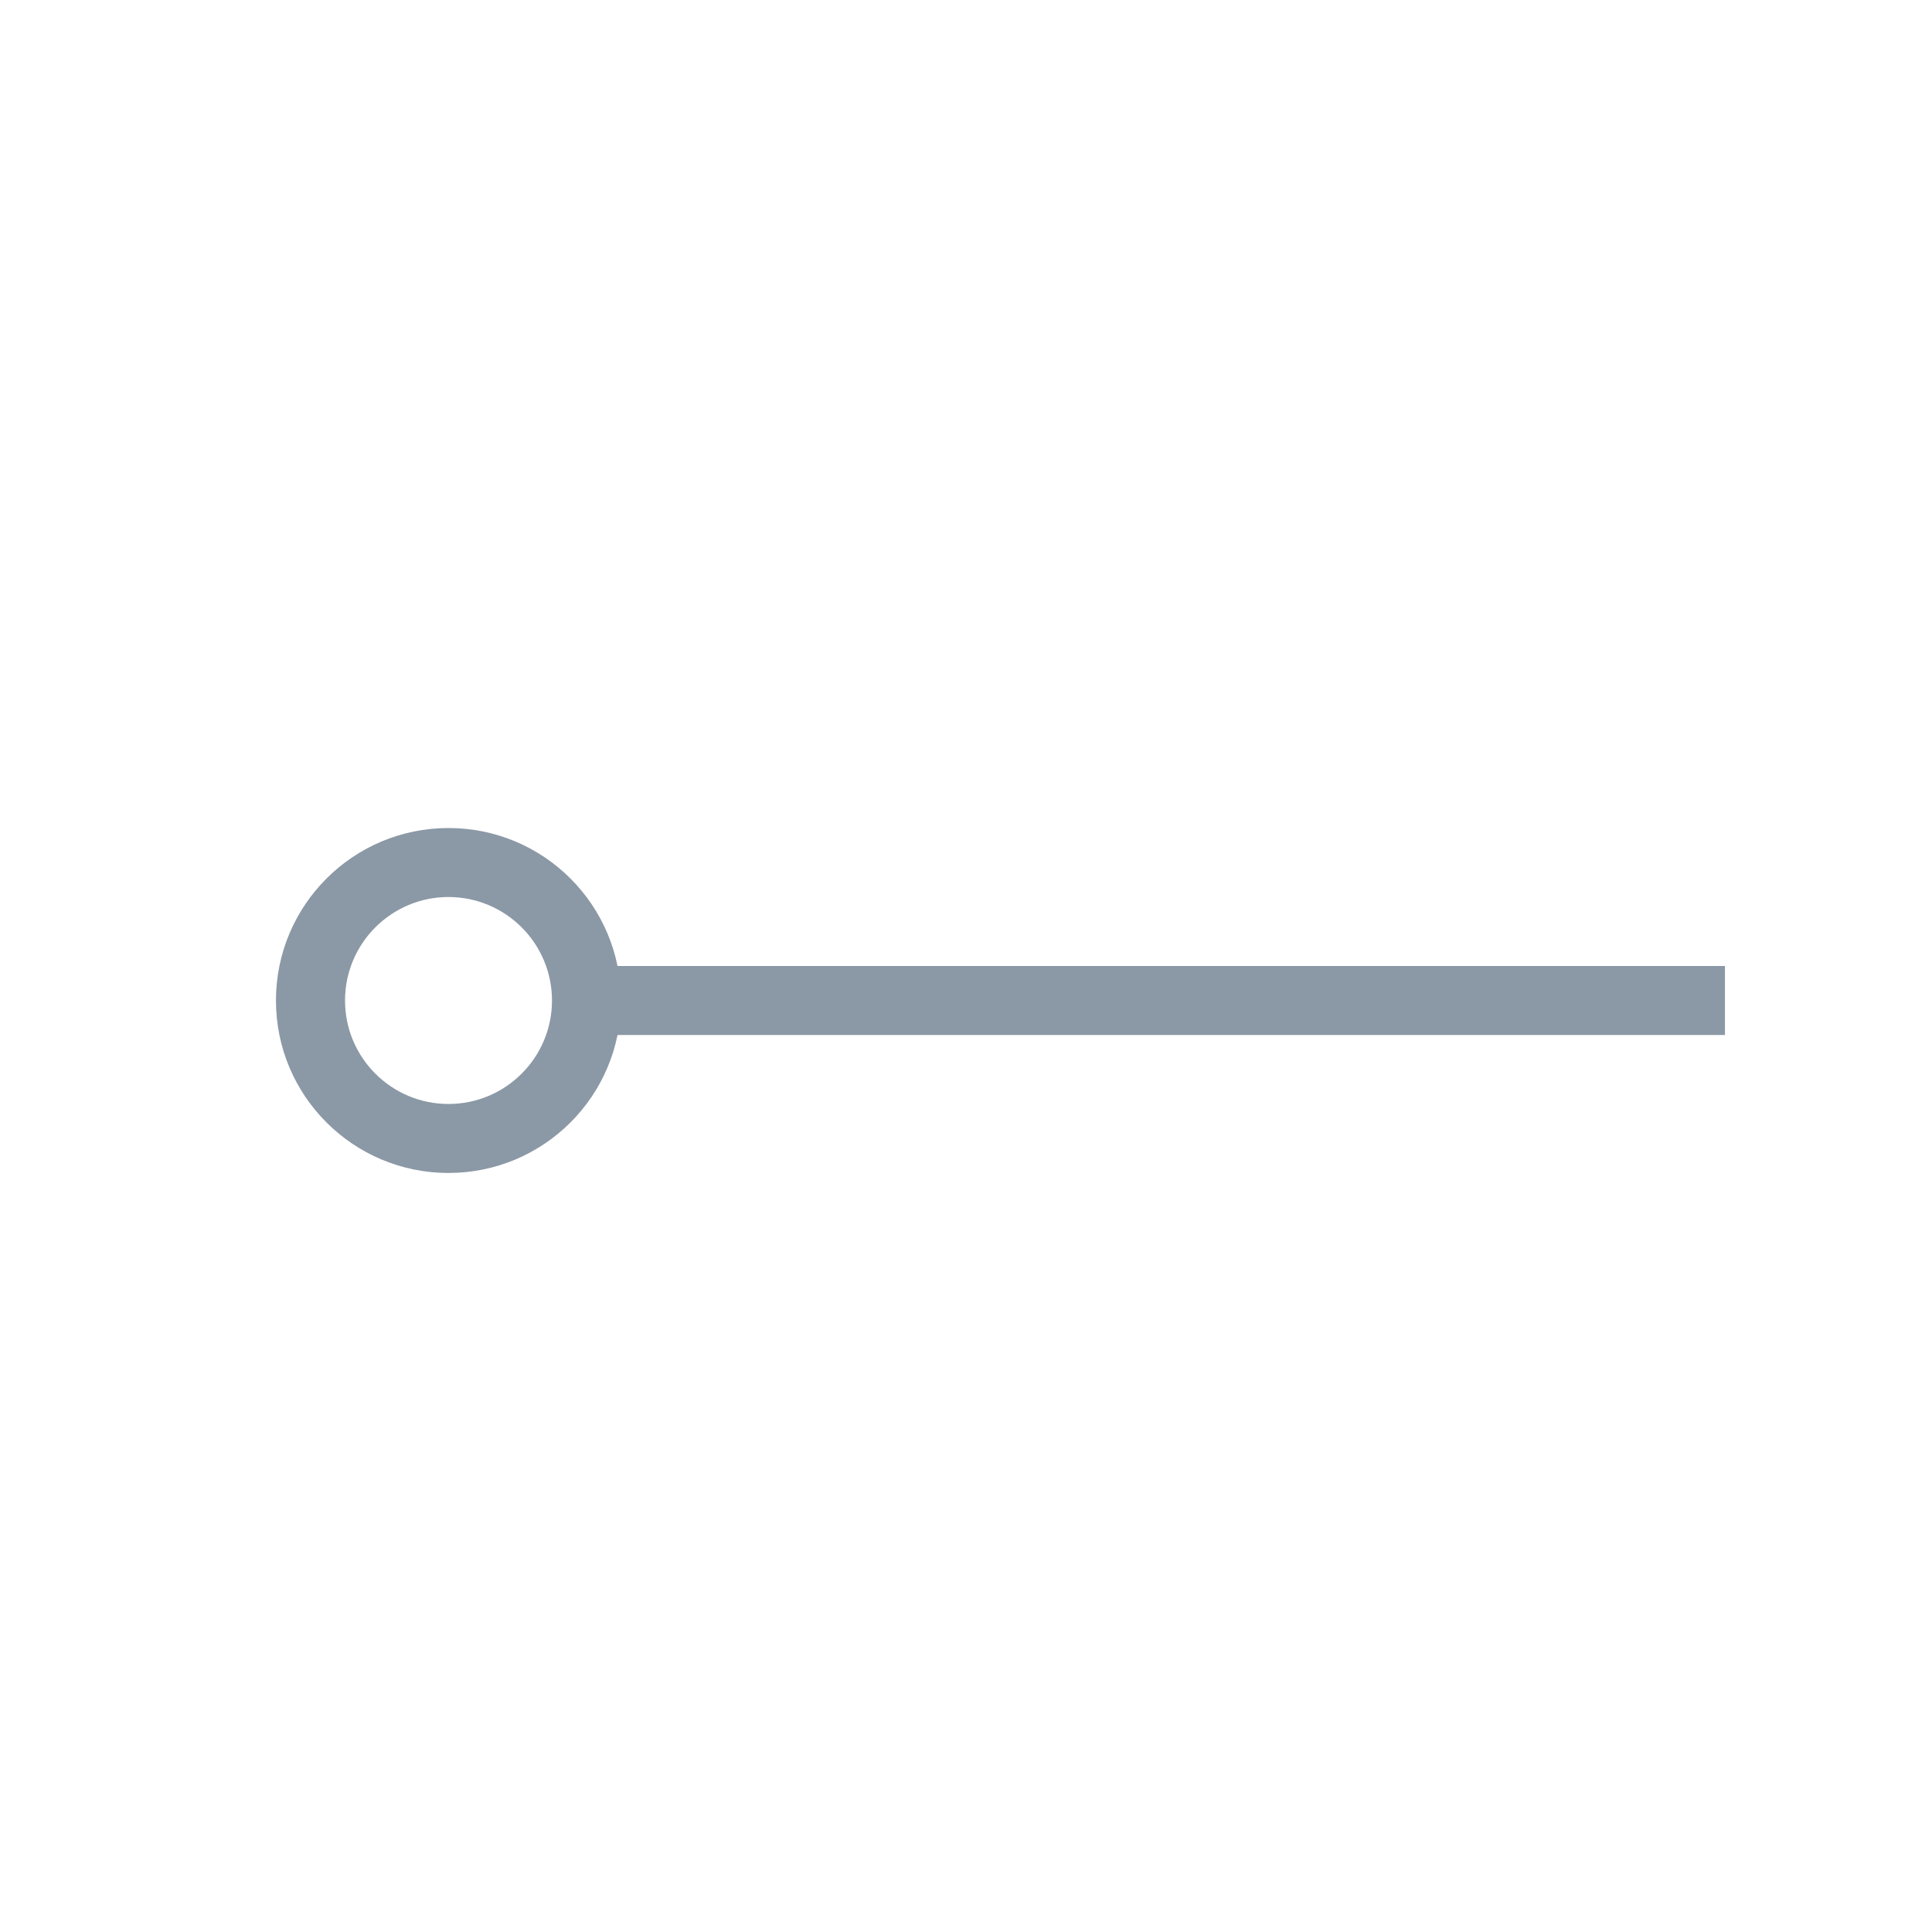
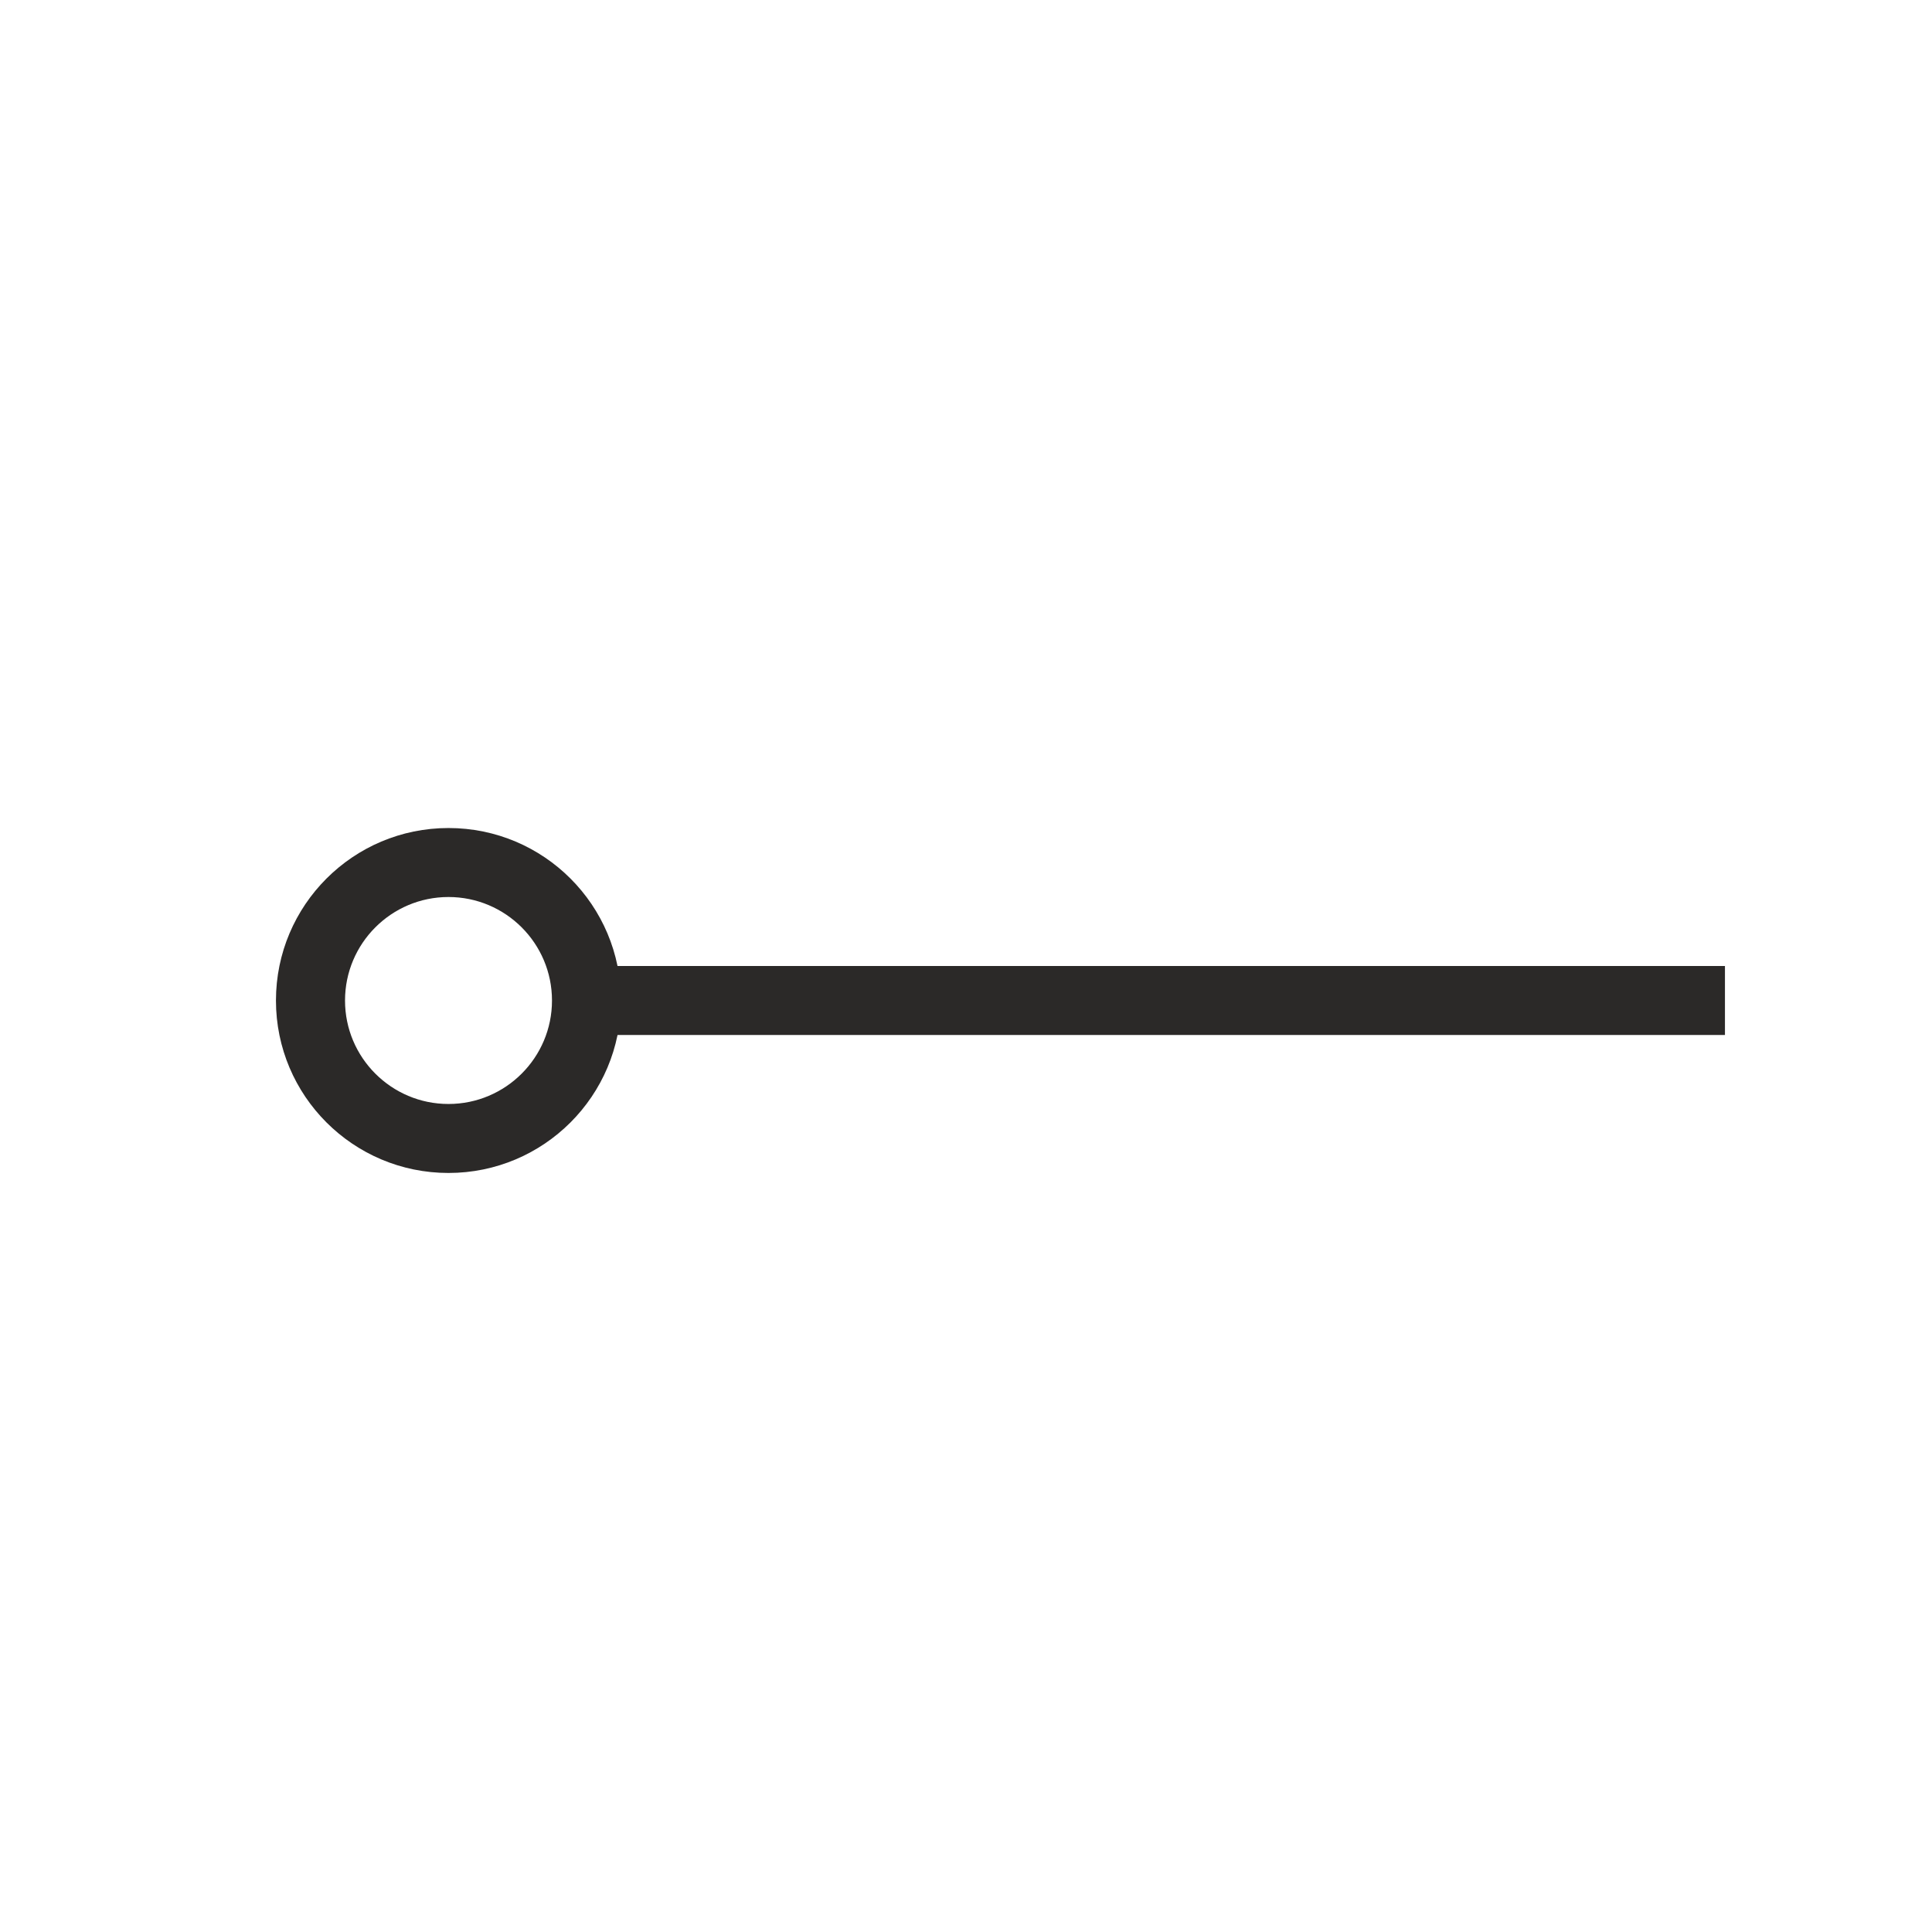
<svg xmlns="http://www.w3.org/2000/svg" width="24" height="24" viewBox="0 0 24 24" fill="none">
-   <path d="M7.286 12.857H21.428V12H7.286V12.857Z" fill="#8B98A5" />
-   <path d="M5.571 13.714C6.281 13.714 6.857 13.138 6.857 12.429C6.857 11.719 6.281 11.143 5.571 11.143C4.862 11.143 4.286 11.719 4.286 12.429C4.286 13.138 4.862 13.714 5.571 13.714ZM5.571 14.571C4.388 14.571 3.428 13.612 3.428 12.429C3.428 11.245 4.388 10.286 5.571 10.286C6.755 10.286 7.714 11.245 7.714 12.429C7.714 13.612 6.755 14.571 5.571 14.571Z" fill="#8B98A5" />
+   <path d="M7.286 12.857H21.428V12H7.286V12.857Z" fill="#2b2928" />
+   <path d="M5.571 13.714C6.281 13.714 6.857 13.138 6.857 12.429C6.857 11.719 6.281 11.143 5.571 11.143C4.862 11.143 4.286 11.719 4.286 12.429C4.286 13.138 4.862 13.714 5.571 13.714ZM5.571 14.571C4.388 14.571 3.428 13.612 3.428 12.429C3.428 11.245 4.388 10.286 5.571 10.286C6.755 10.286 7.714 11.245 7.714 12.429C7.714 13.612 6.755 14.571 5.571 14.571Z" fill="#2b2928" />
</svg>
